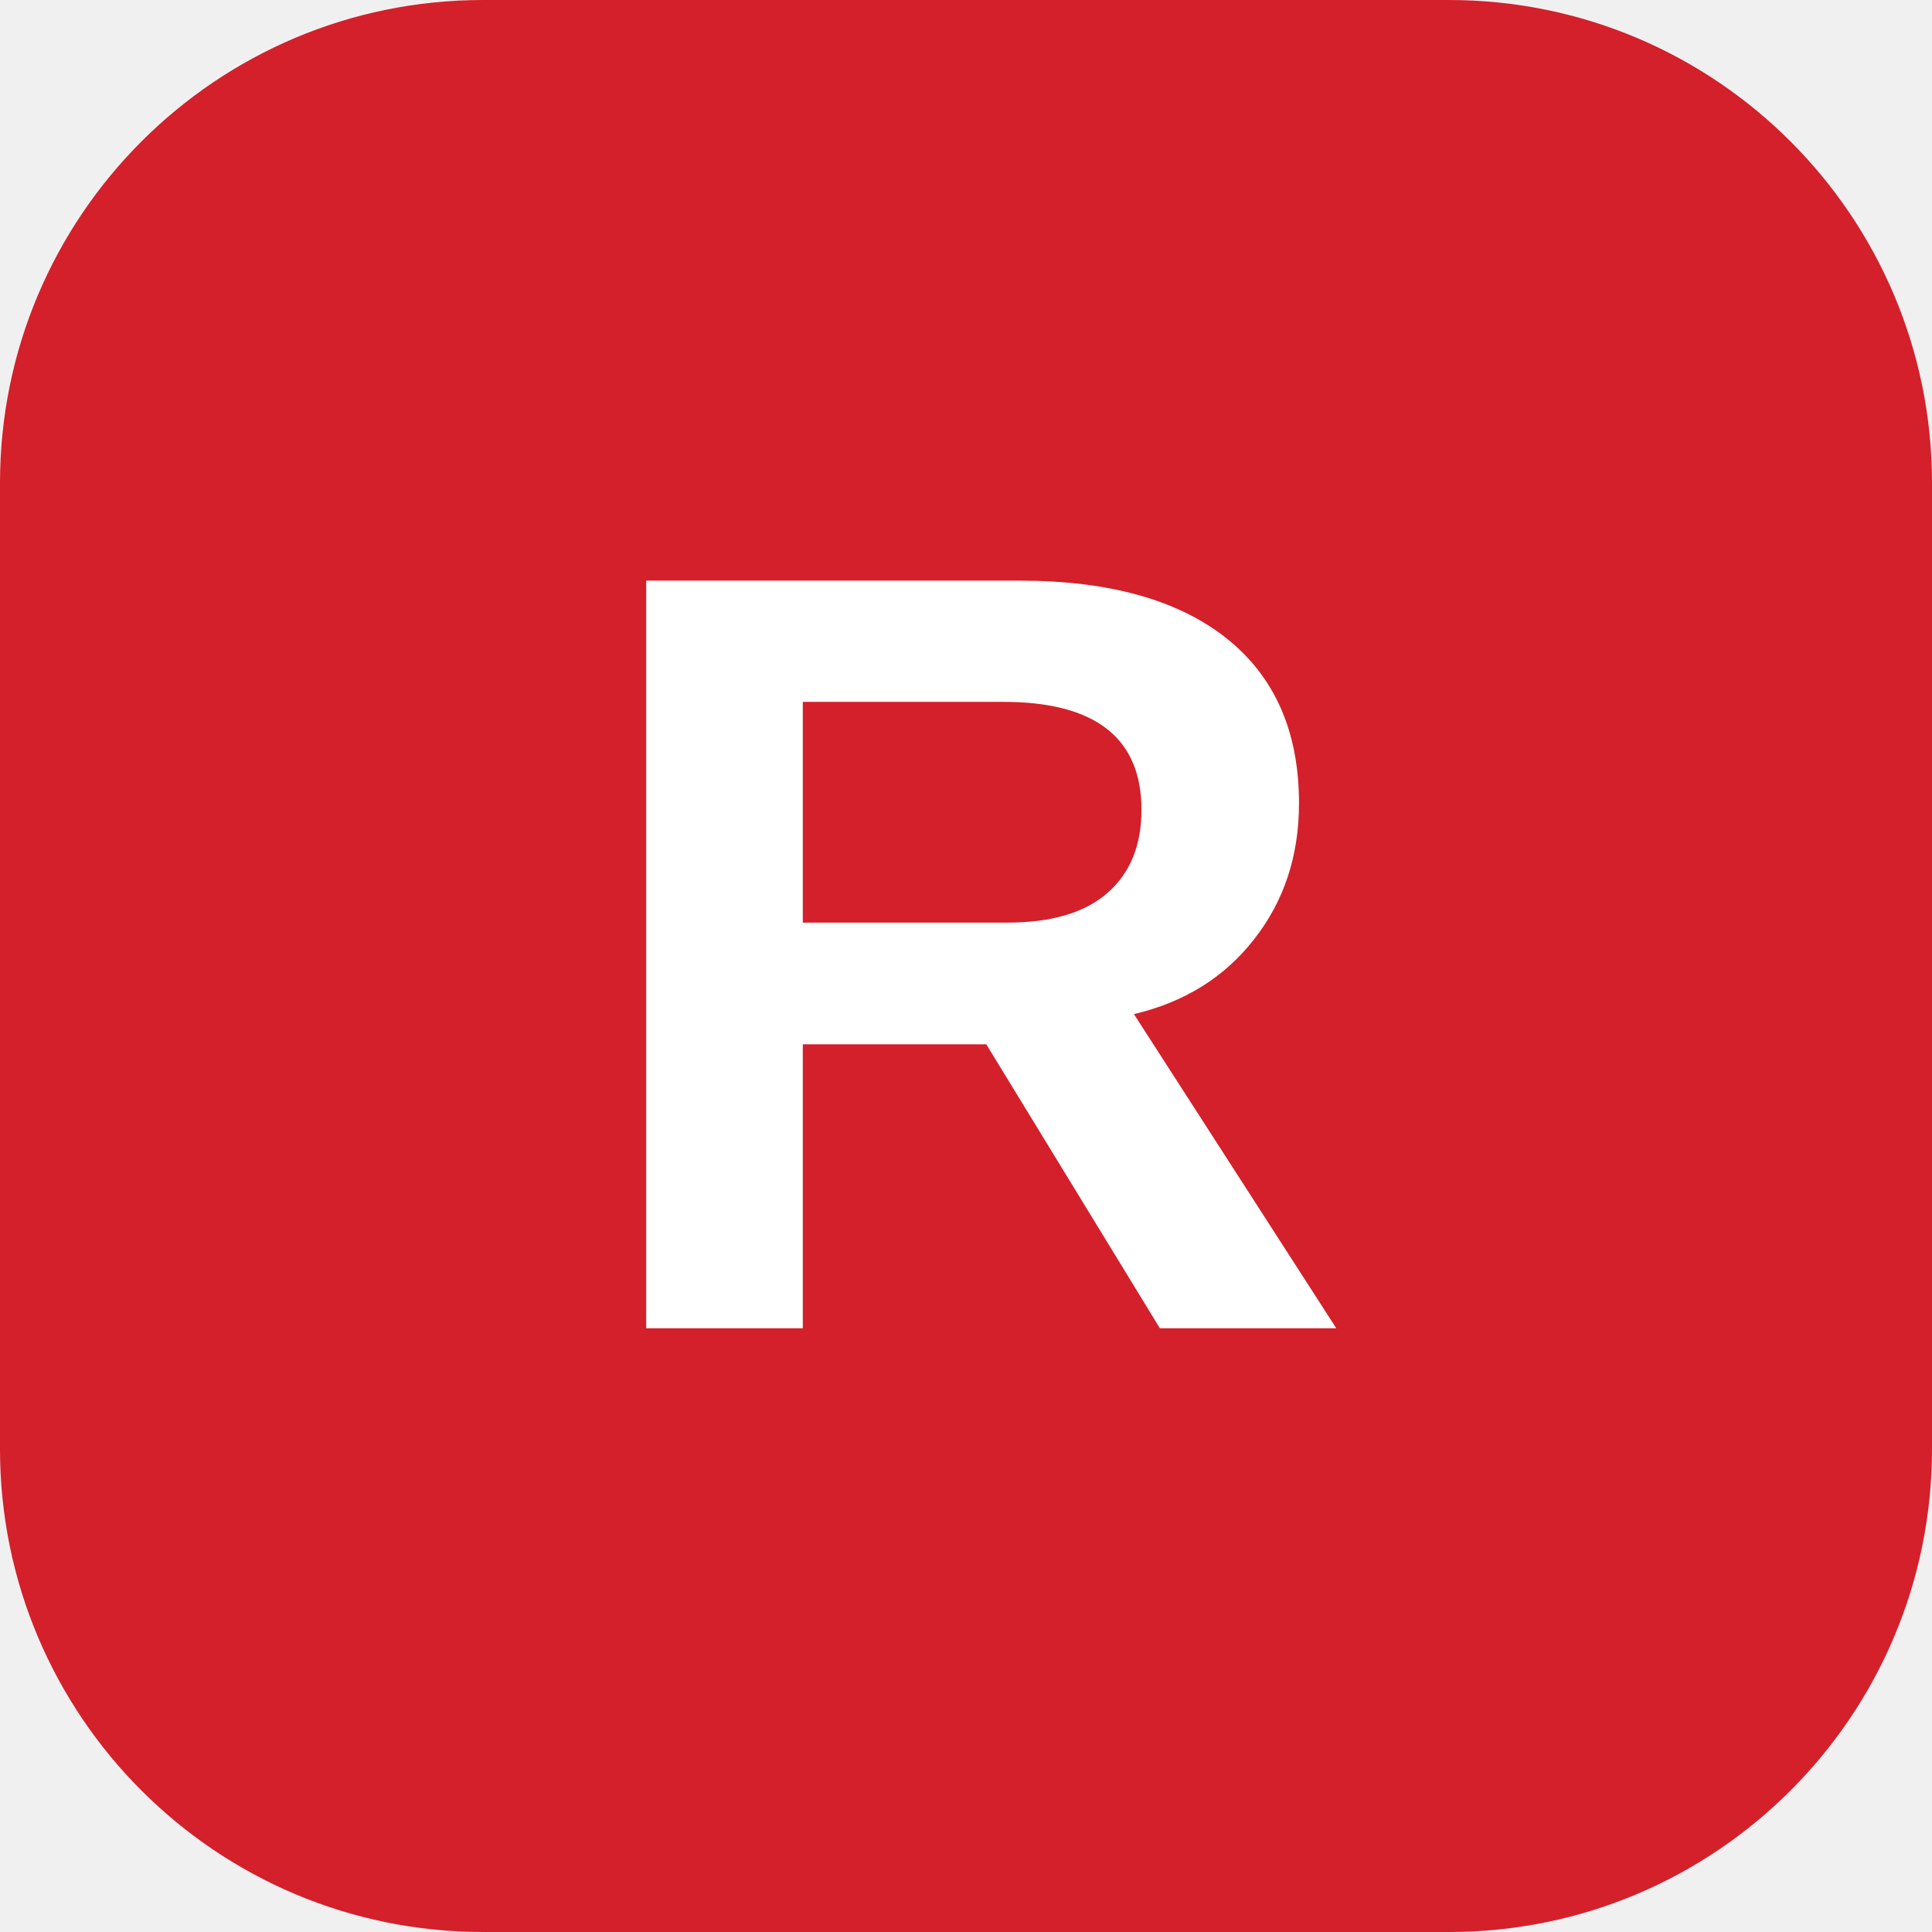
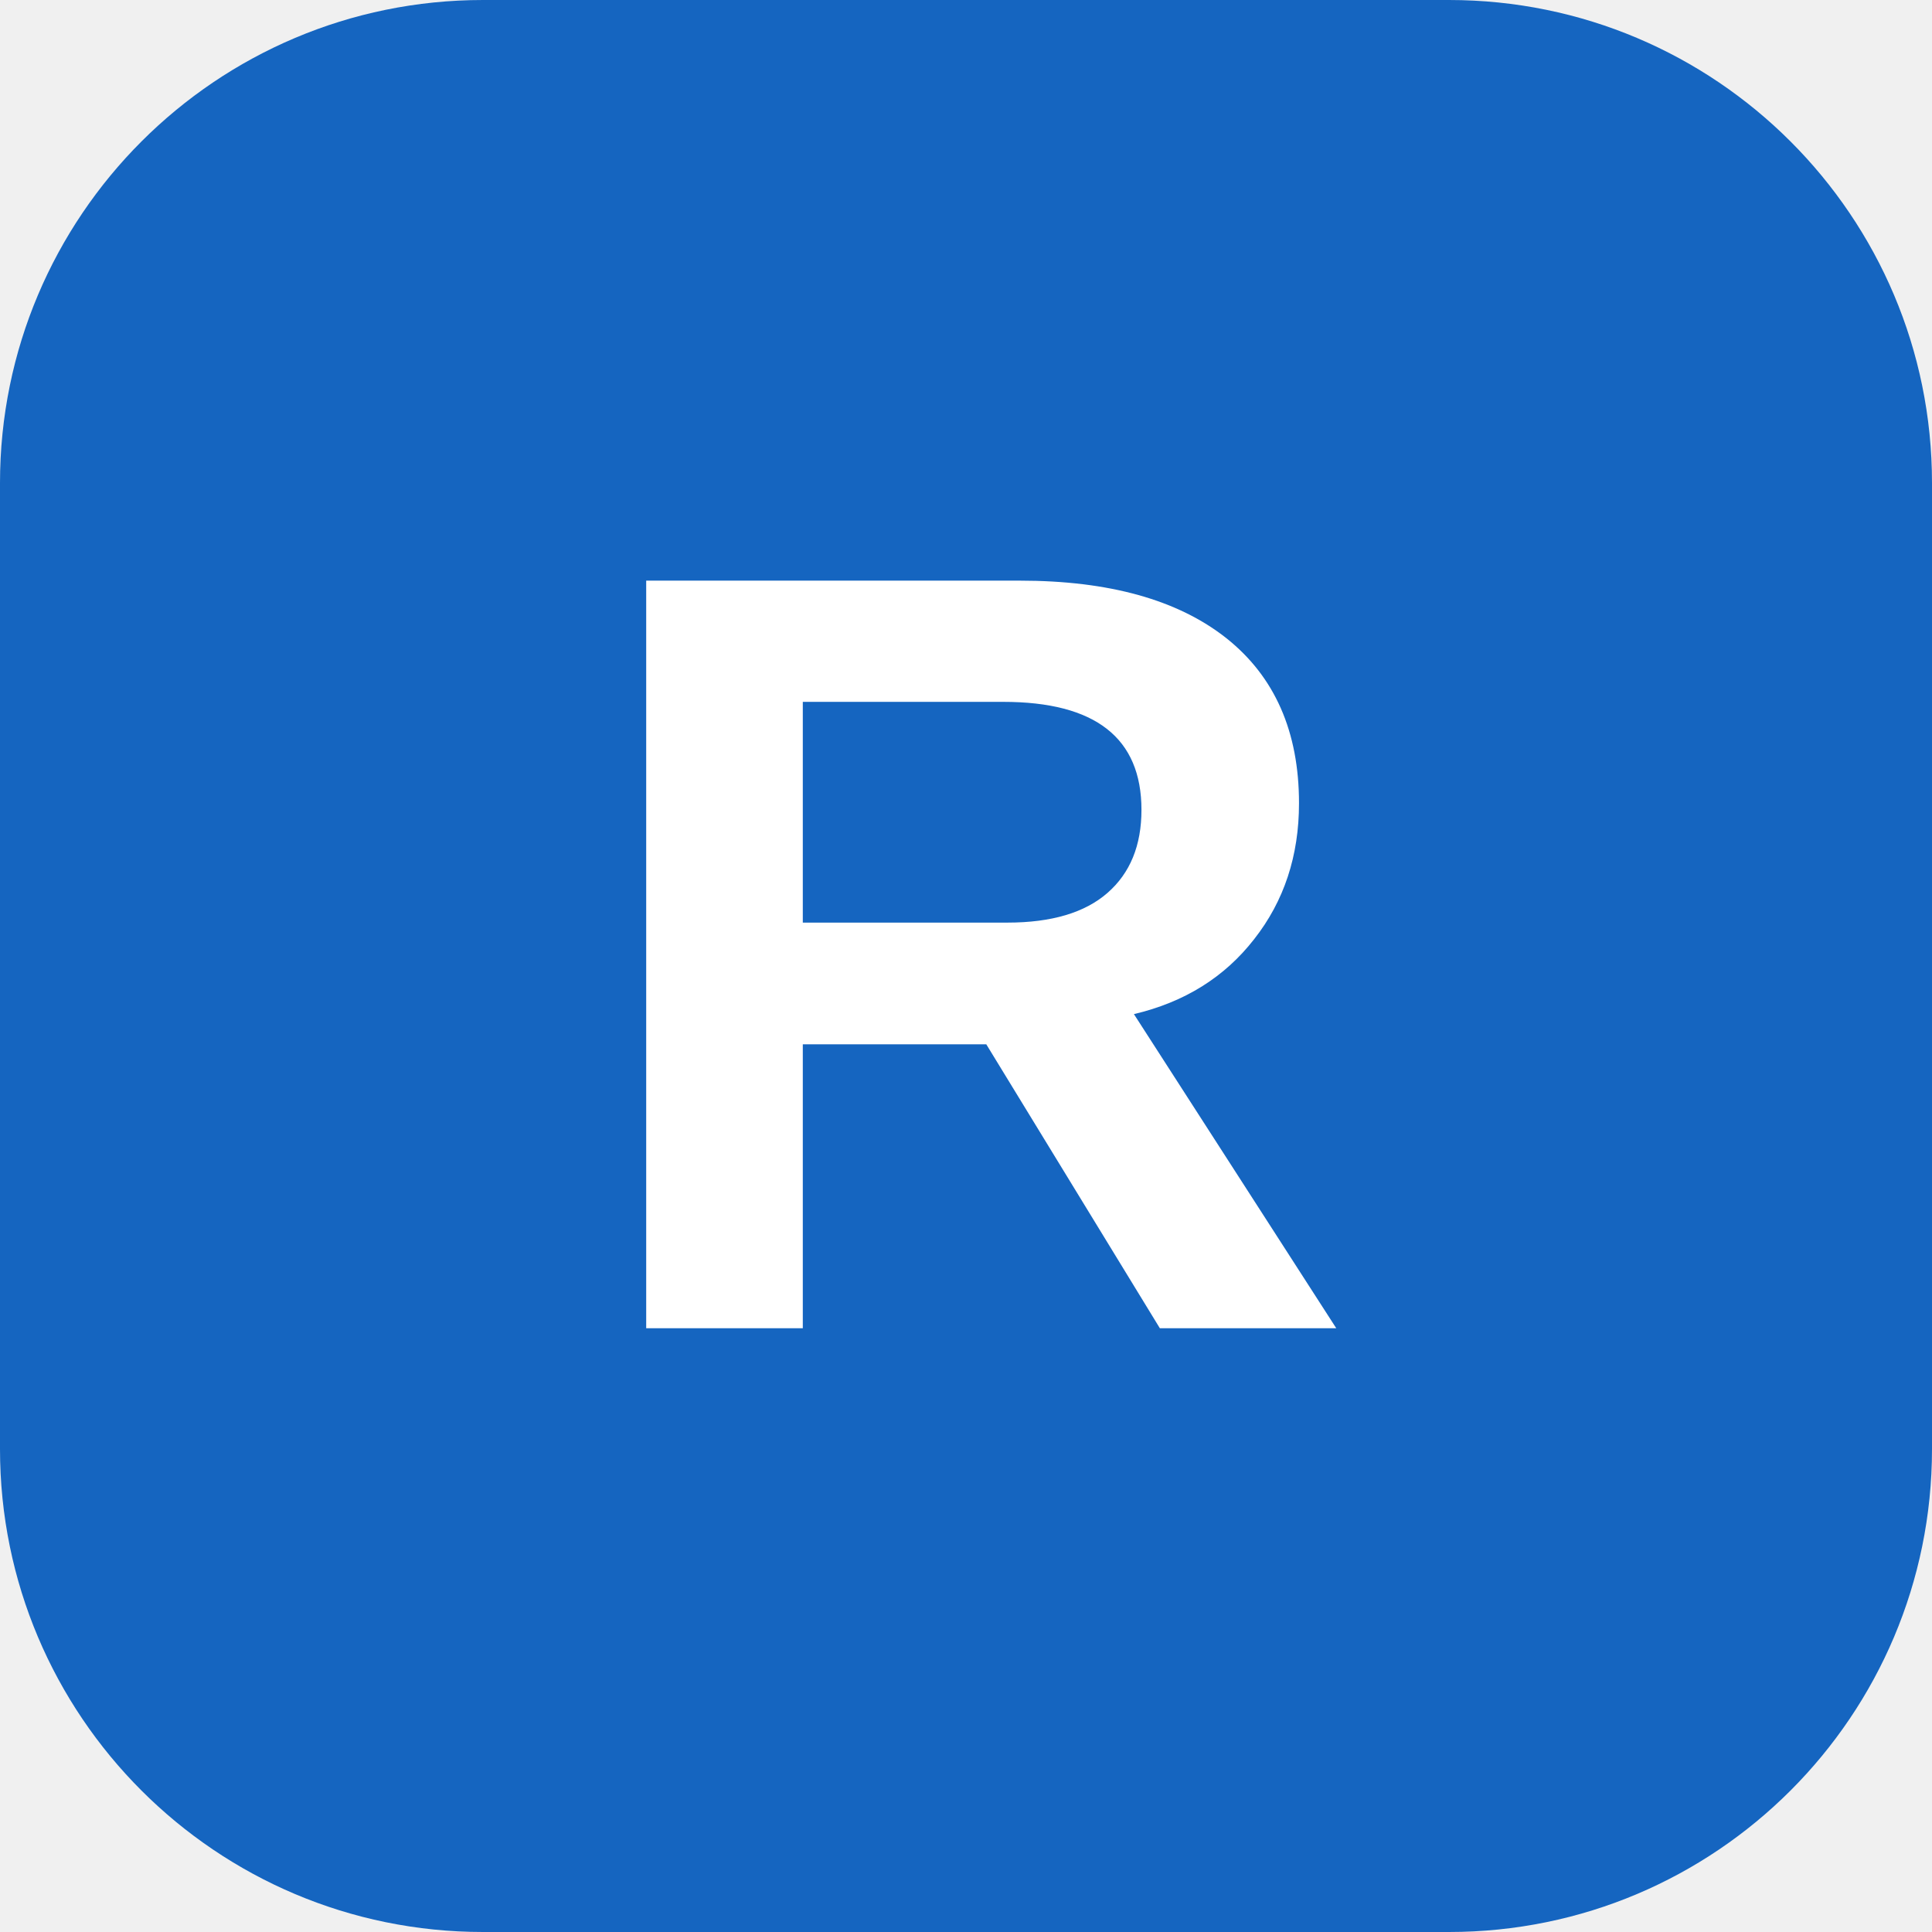
<svg xmlns="http://www.w3.org/2000/svg" viewBox="0 0 64 64">
-   <rect width="64" height="64" rx="16" fill="#D3202B" />
+   <rect width="64" height="64" rx="16" fill="#1565C0" />
  <text x="32" y="44" text-anchor="middle" font-family="Arial, sans-serif" font-size="36" font-weight="800" fill="#fff">R</text>
</svg>
